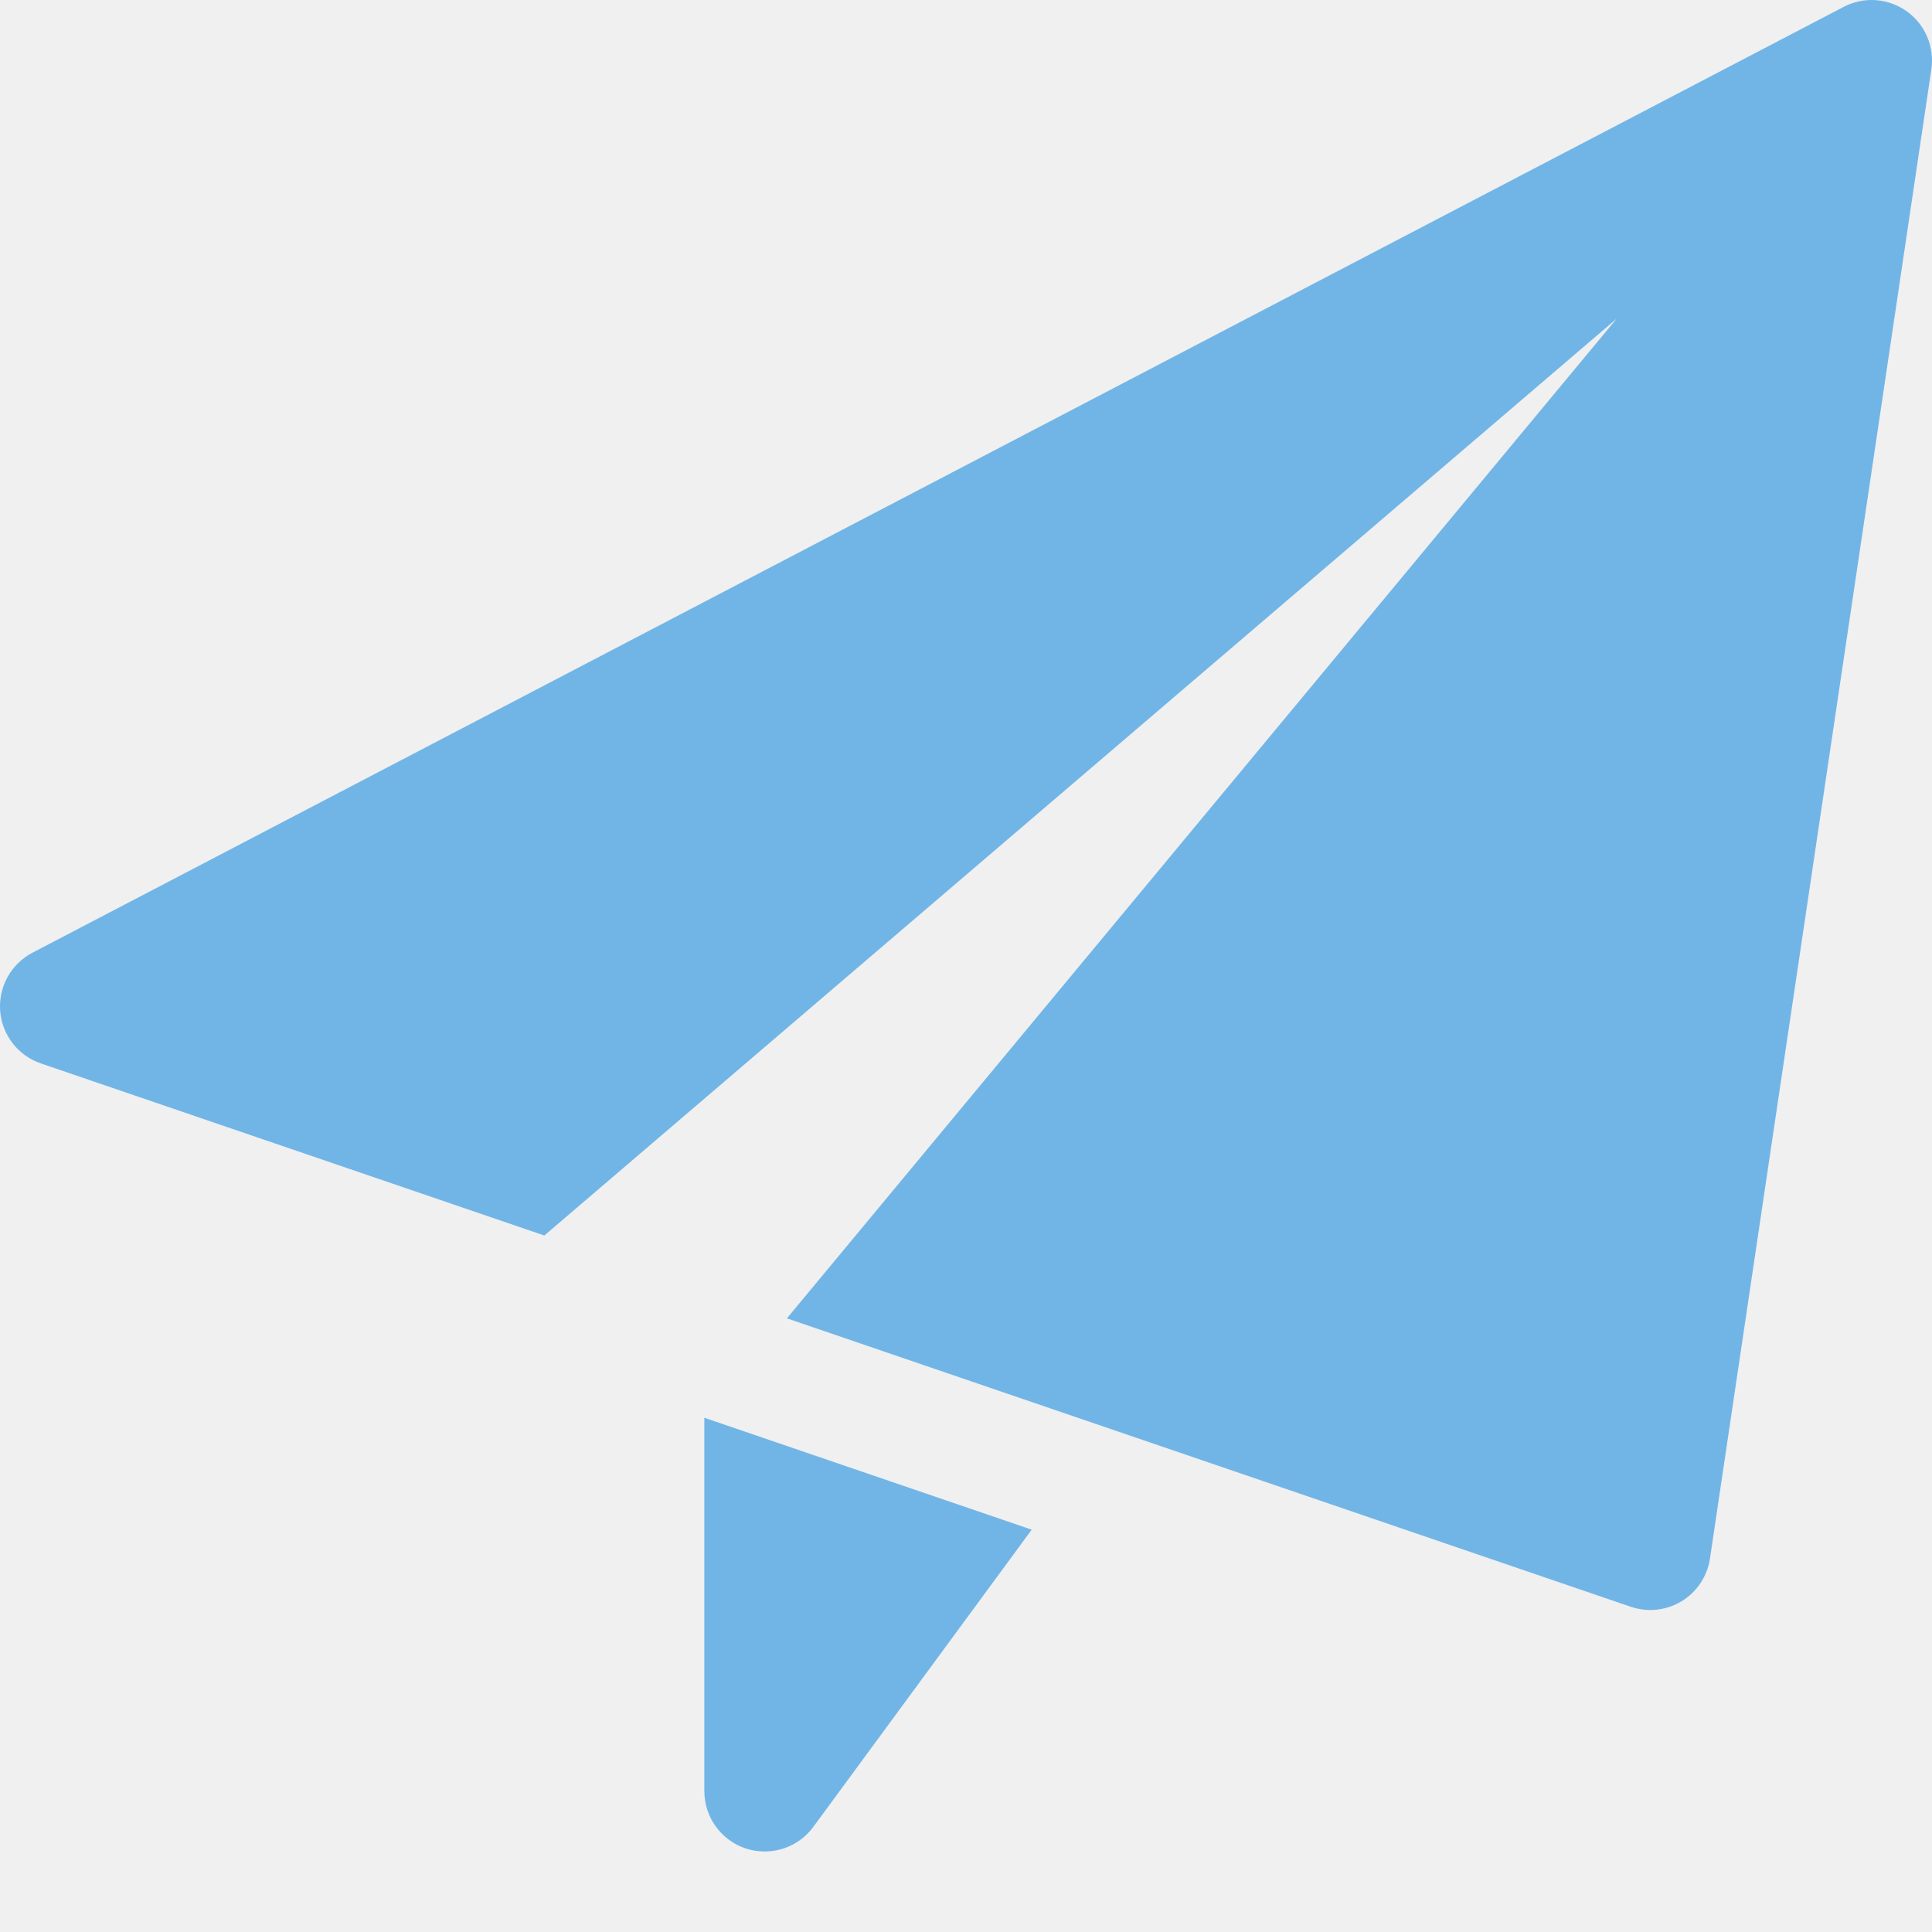
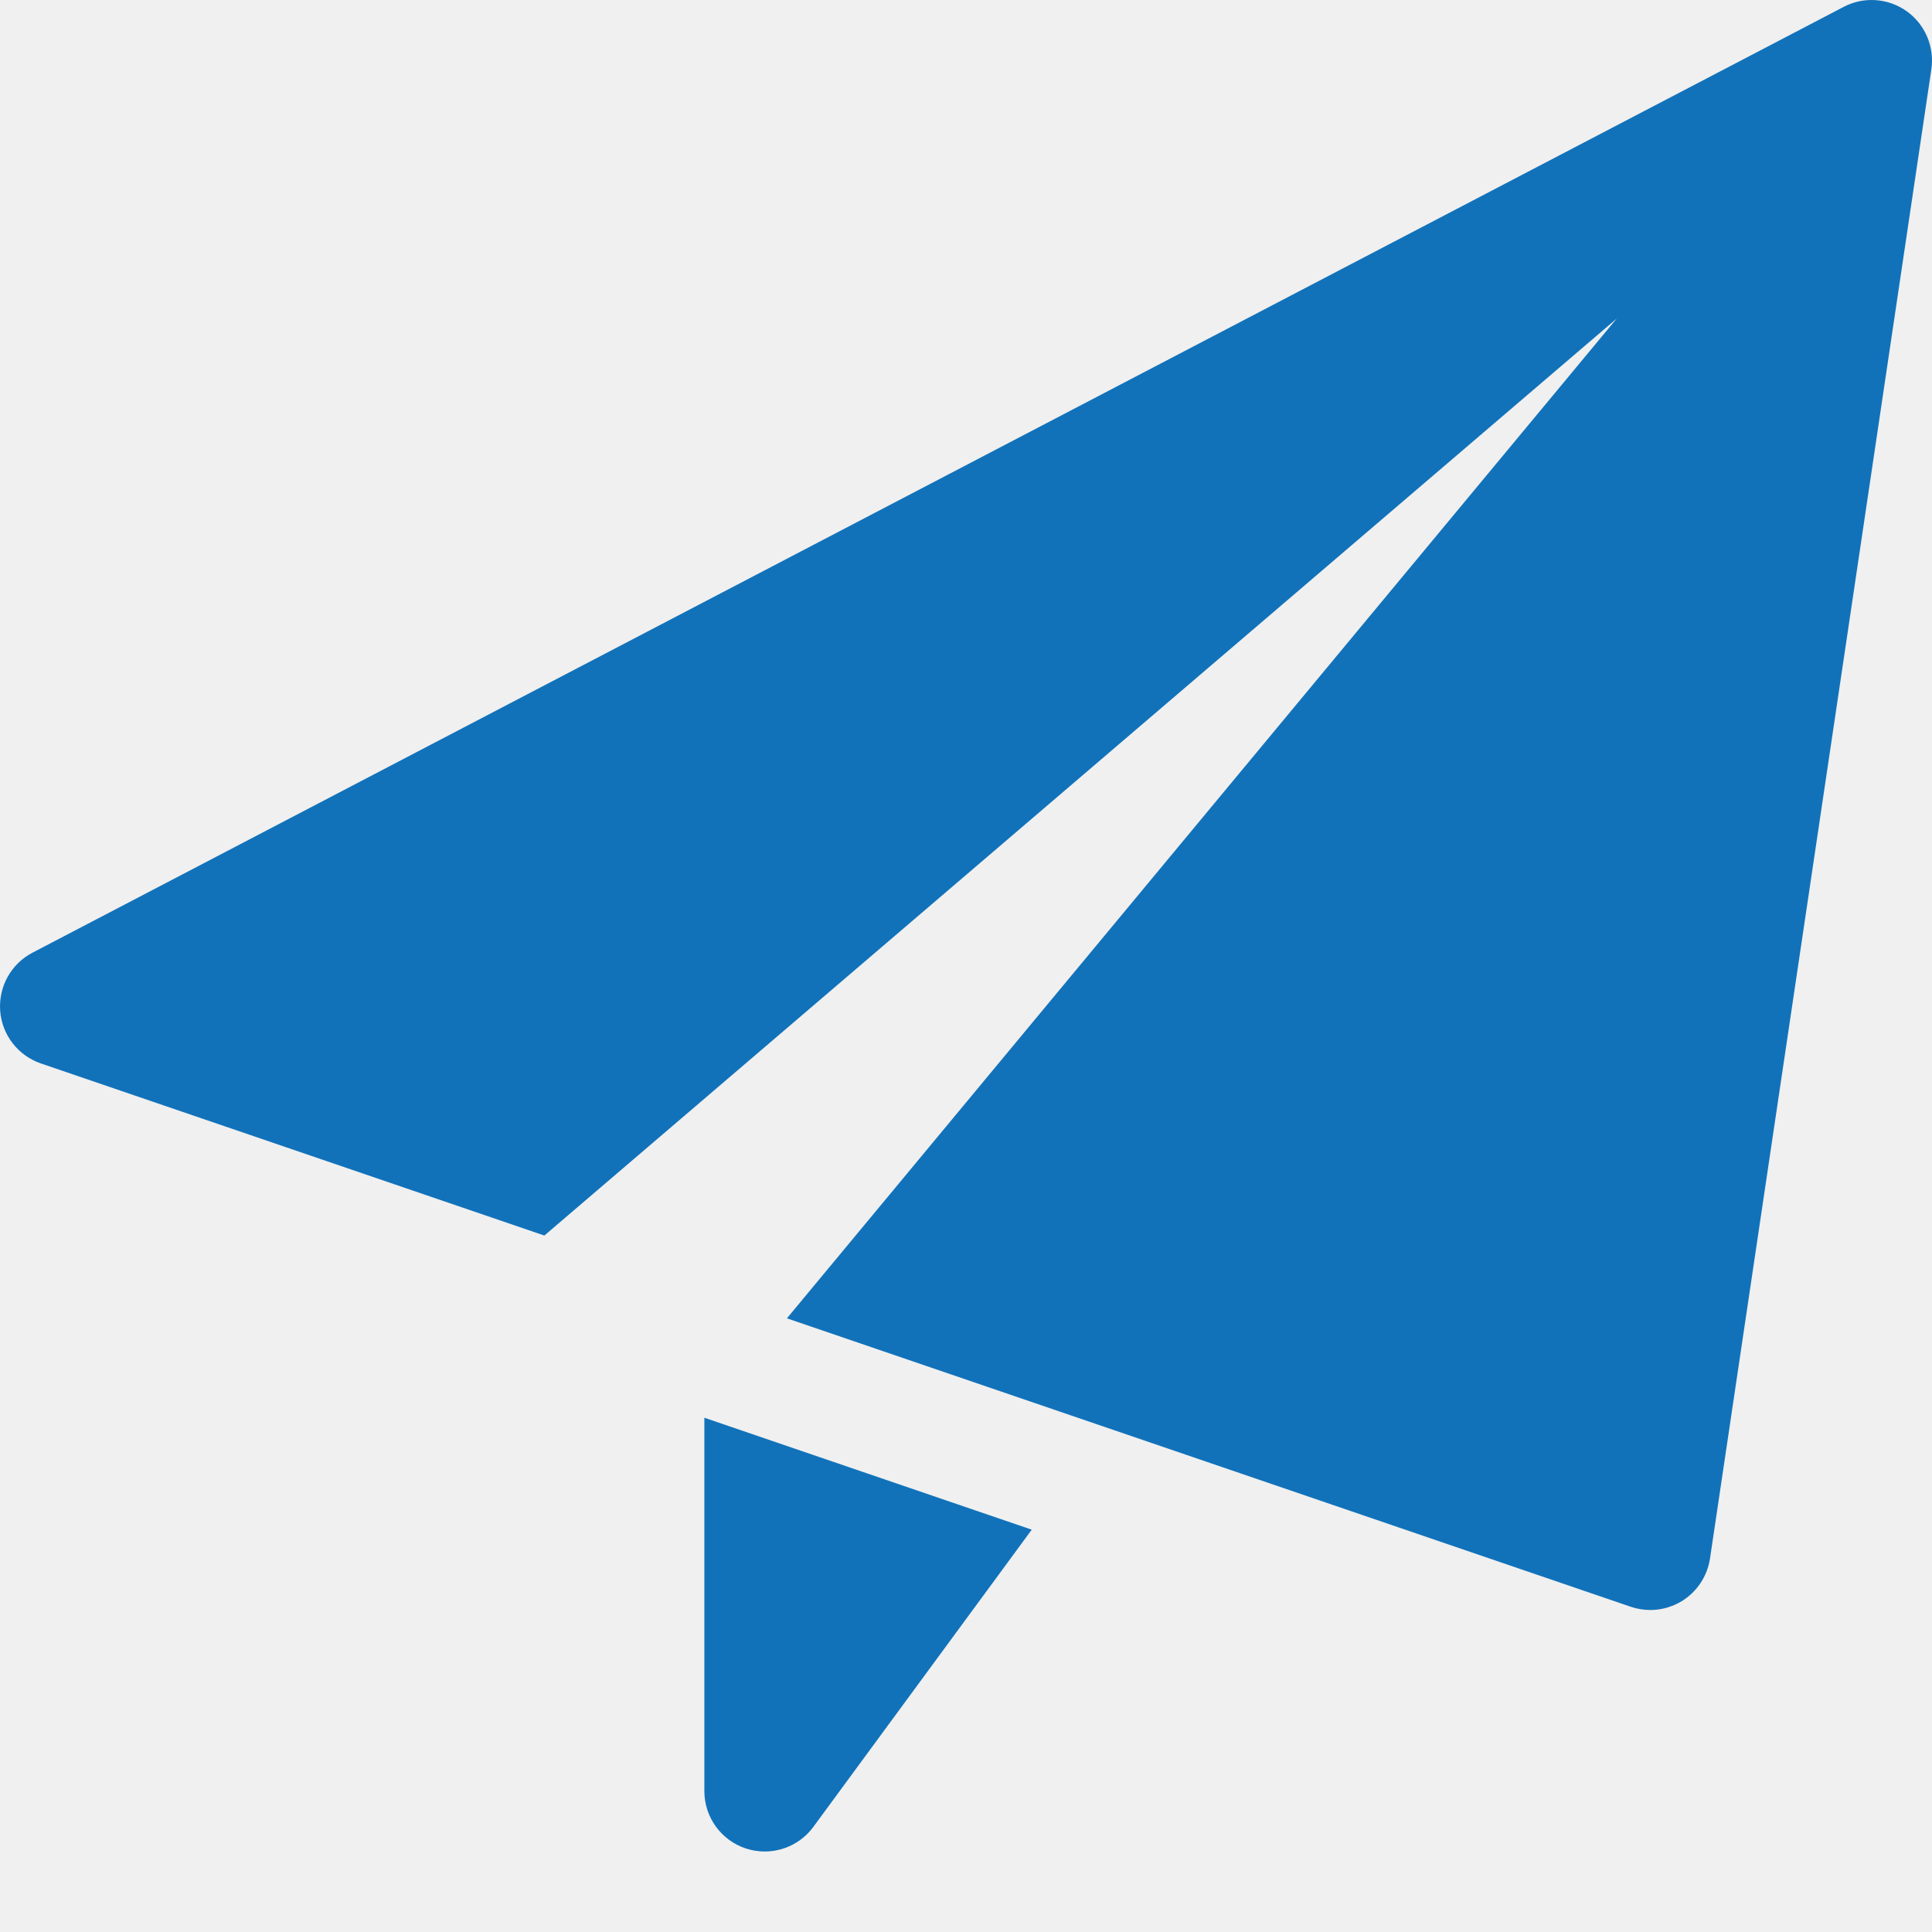
- <svg xmlns="http://www.w3.org/2000/svg" width="64" height="64" viewBox="0 0 64 64" fill="none">
-   <g clip-path="url(#clip0_659_884)">
-     <path d="M23.332 46.965V59.333C23.332 60.197 23.887 60.963 24.708 61.235C24.913 61.301 25.124 61.333 25.332 61.333C25.956 61.333 26.559 61.04 26.943 60.517L34.177 50.672L23.332 46.965Z" fill="#71B5E7" />
-     <path d="M63.16 0.371C62.547 -0.064 61.742 -0.122 61.075 0.227L1.075 31.56C0.365 31.931 -0.053 32.688 0.005 33.486C0.067 34.286 0.597 34.968 1.352 35.227L18.032 40.928L53.555 10.555L26.067 43.672L54.022 53.227C54.23 53.296 54.448 53.334 54.667 53.334C55.029 53.334 55.389 53.235 55.707 53.043C56.214 52.734 56.557 52.214 56.645 51.63L63.979 2.296C64.088 1.55 63.773 0.808 63.16 0.371Z" fill="#71B5E7" />
+ <svg xmlns="http://www.w3.org/2000/svg" width="33" height="33" viewBox="0 0 33 33" fill="none">
+   <g clip-path="url(#clip0_1475_14439)">
+     <path d="M12.031 24.216V30.594C12.031 31.039 12.317 31.434 12.741 31.574C12.847 31.608 12.955 31.625 13.062 31.625C13.384 31.625 13.695 31.474 13.893 31.204L17.623 26.128L12.031 24.216Z" fill="#1172BA" />
+     <path d="M32.567 0.191C32.251 -0.033 31.835 -0.063 31.492 0.117L0.554 16.273C0.188 16.464 -0.027 16.855 0.003 17.266C0.034 17.678 0.308 18.03 0.697 18.164L9.298 21.104L27.614 5.442L13.441 22.518L27.855 27.445C27.962 27.481 28.075 27.5 28.188 27.5C28.375 27.5 28.56 27.449 28.724 27.35C28.985 27.191 29.162 26.923 29.208 26.622L32.989 1.184C33.045 0.799 32.883 0.417 32.567 0.191Z" fill="#1172BA" />
  </g>
  <defs>
-     <clipPath id="clip0_659_884">
-       <rect width="64" height="64" fill="white" />
+     <clipPath id="clip0_1475_14439">
+       <rect width="33" height="33" fill="white" />
    </clipPath>
  </defs>
</svg>
